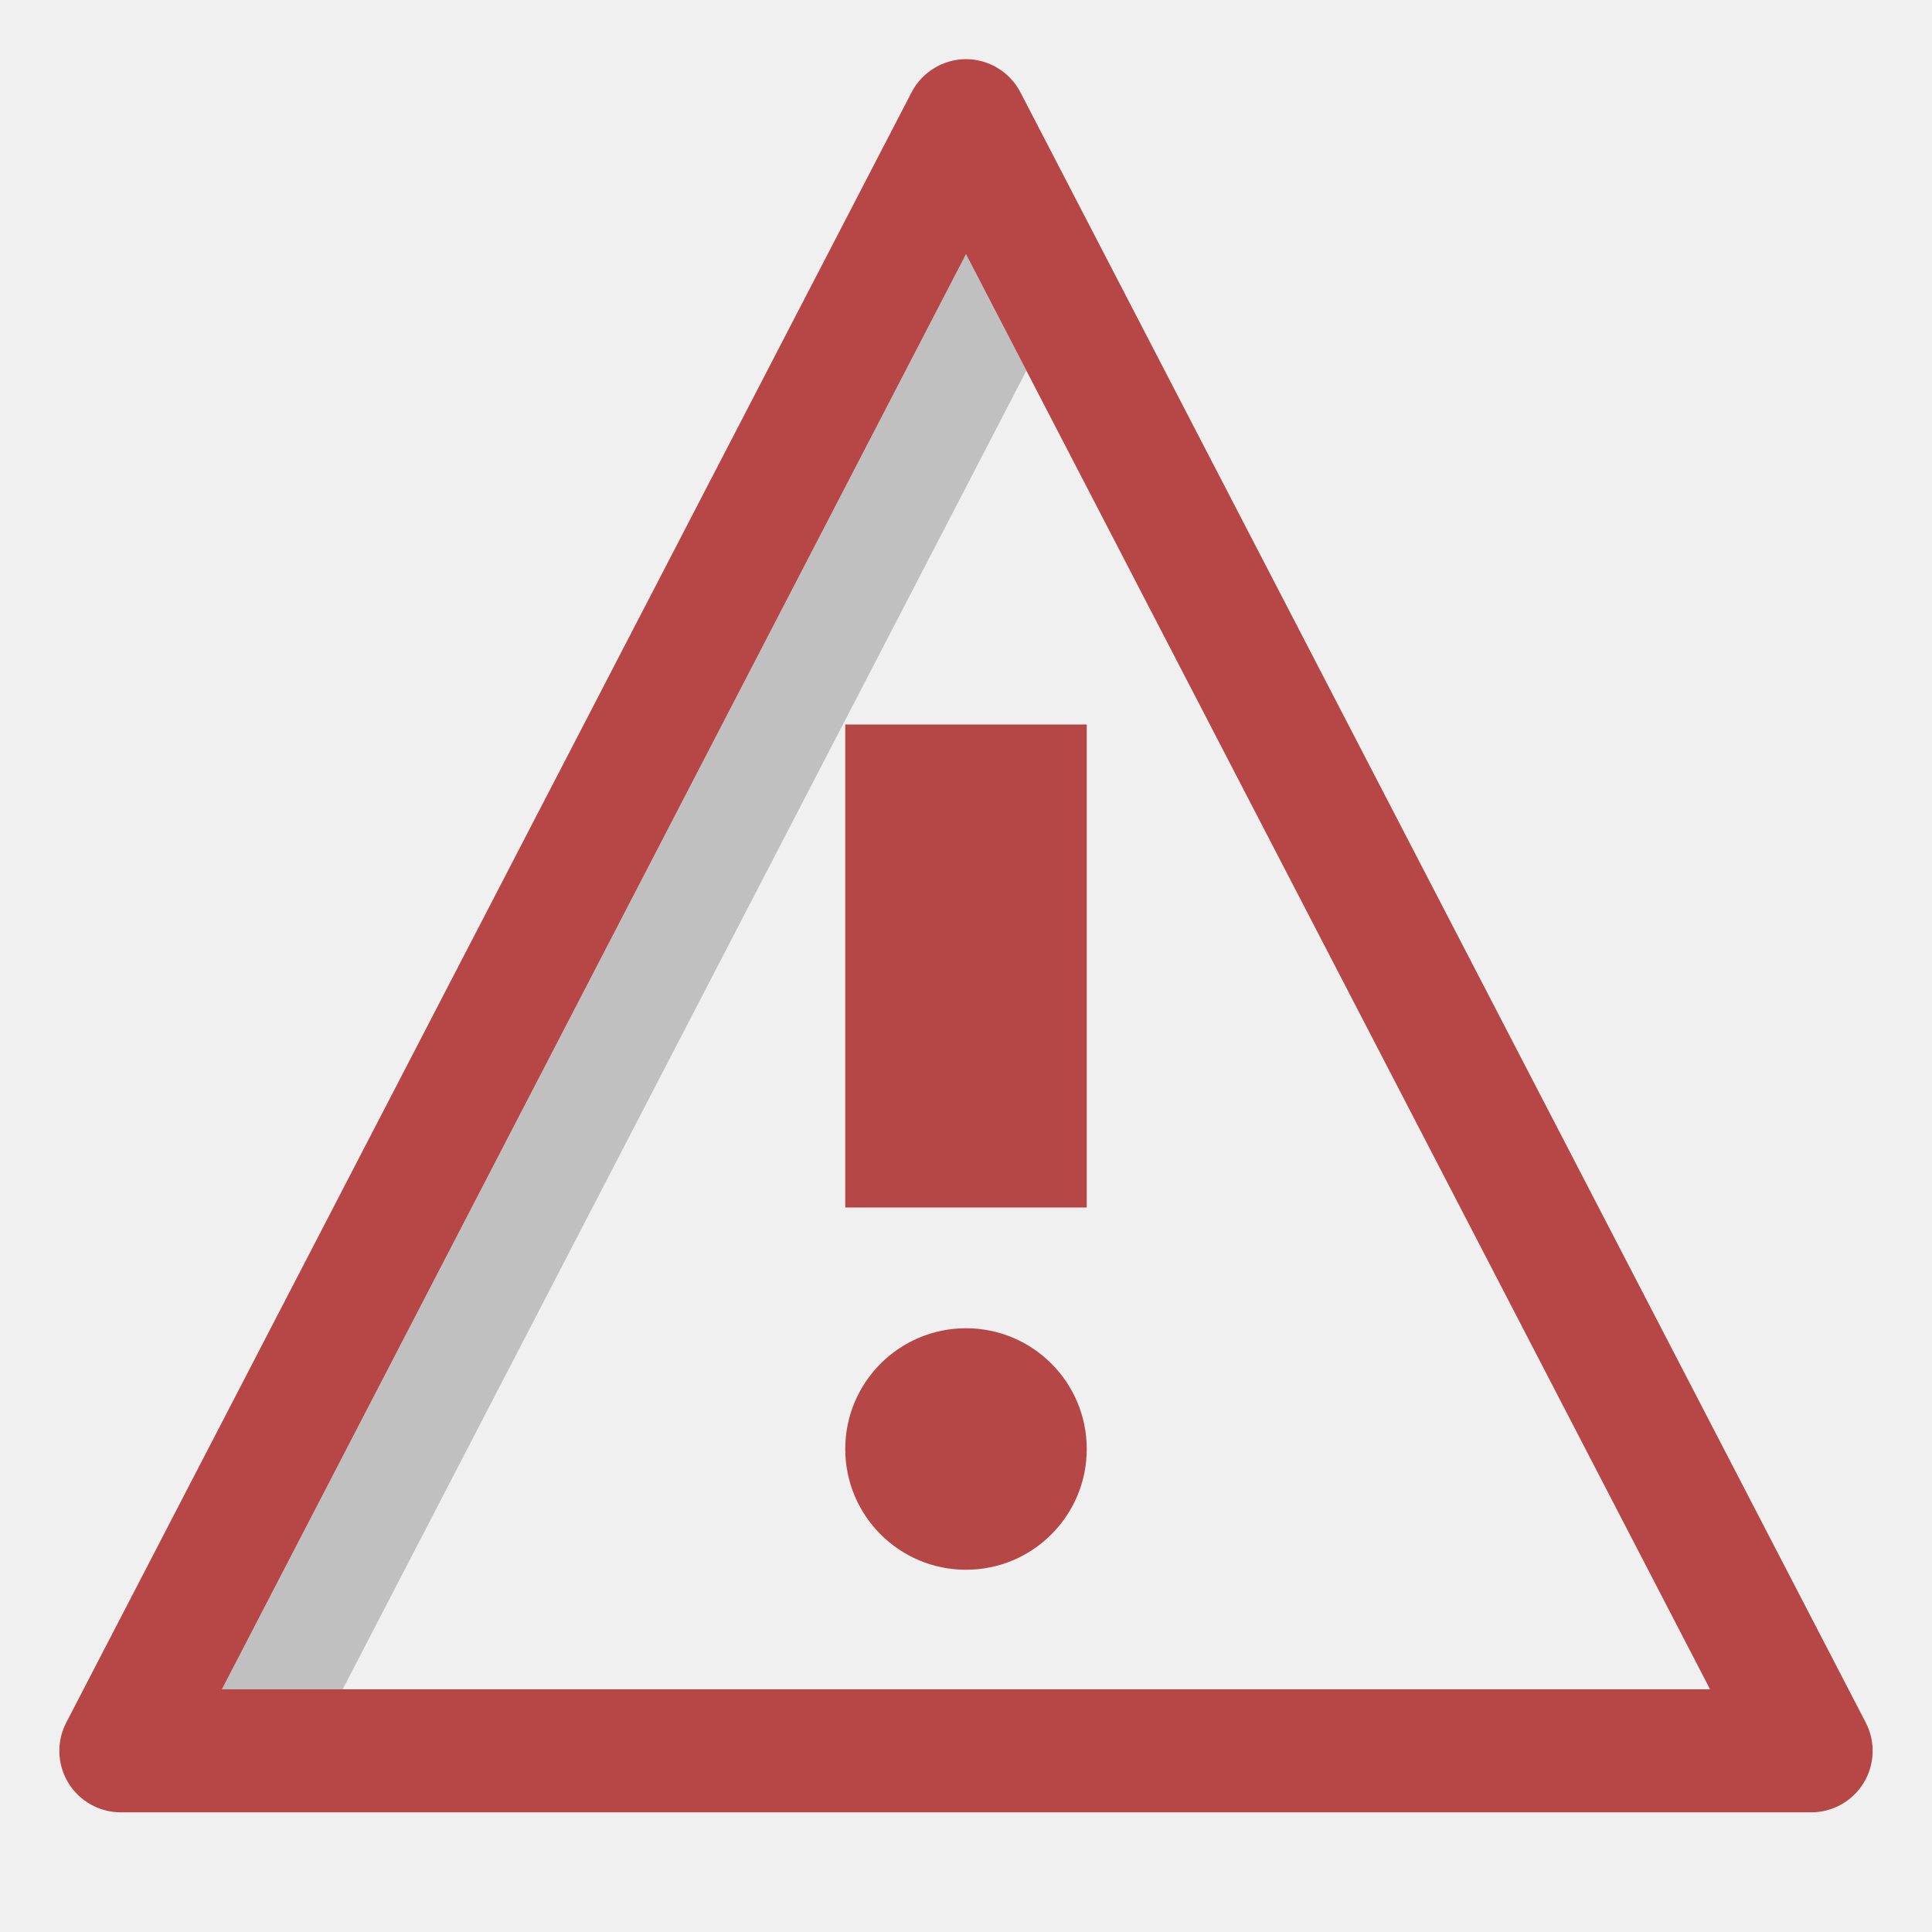
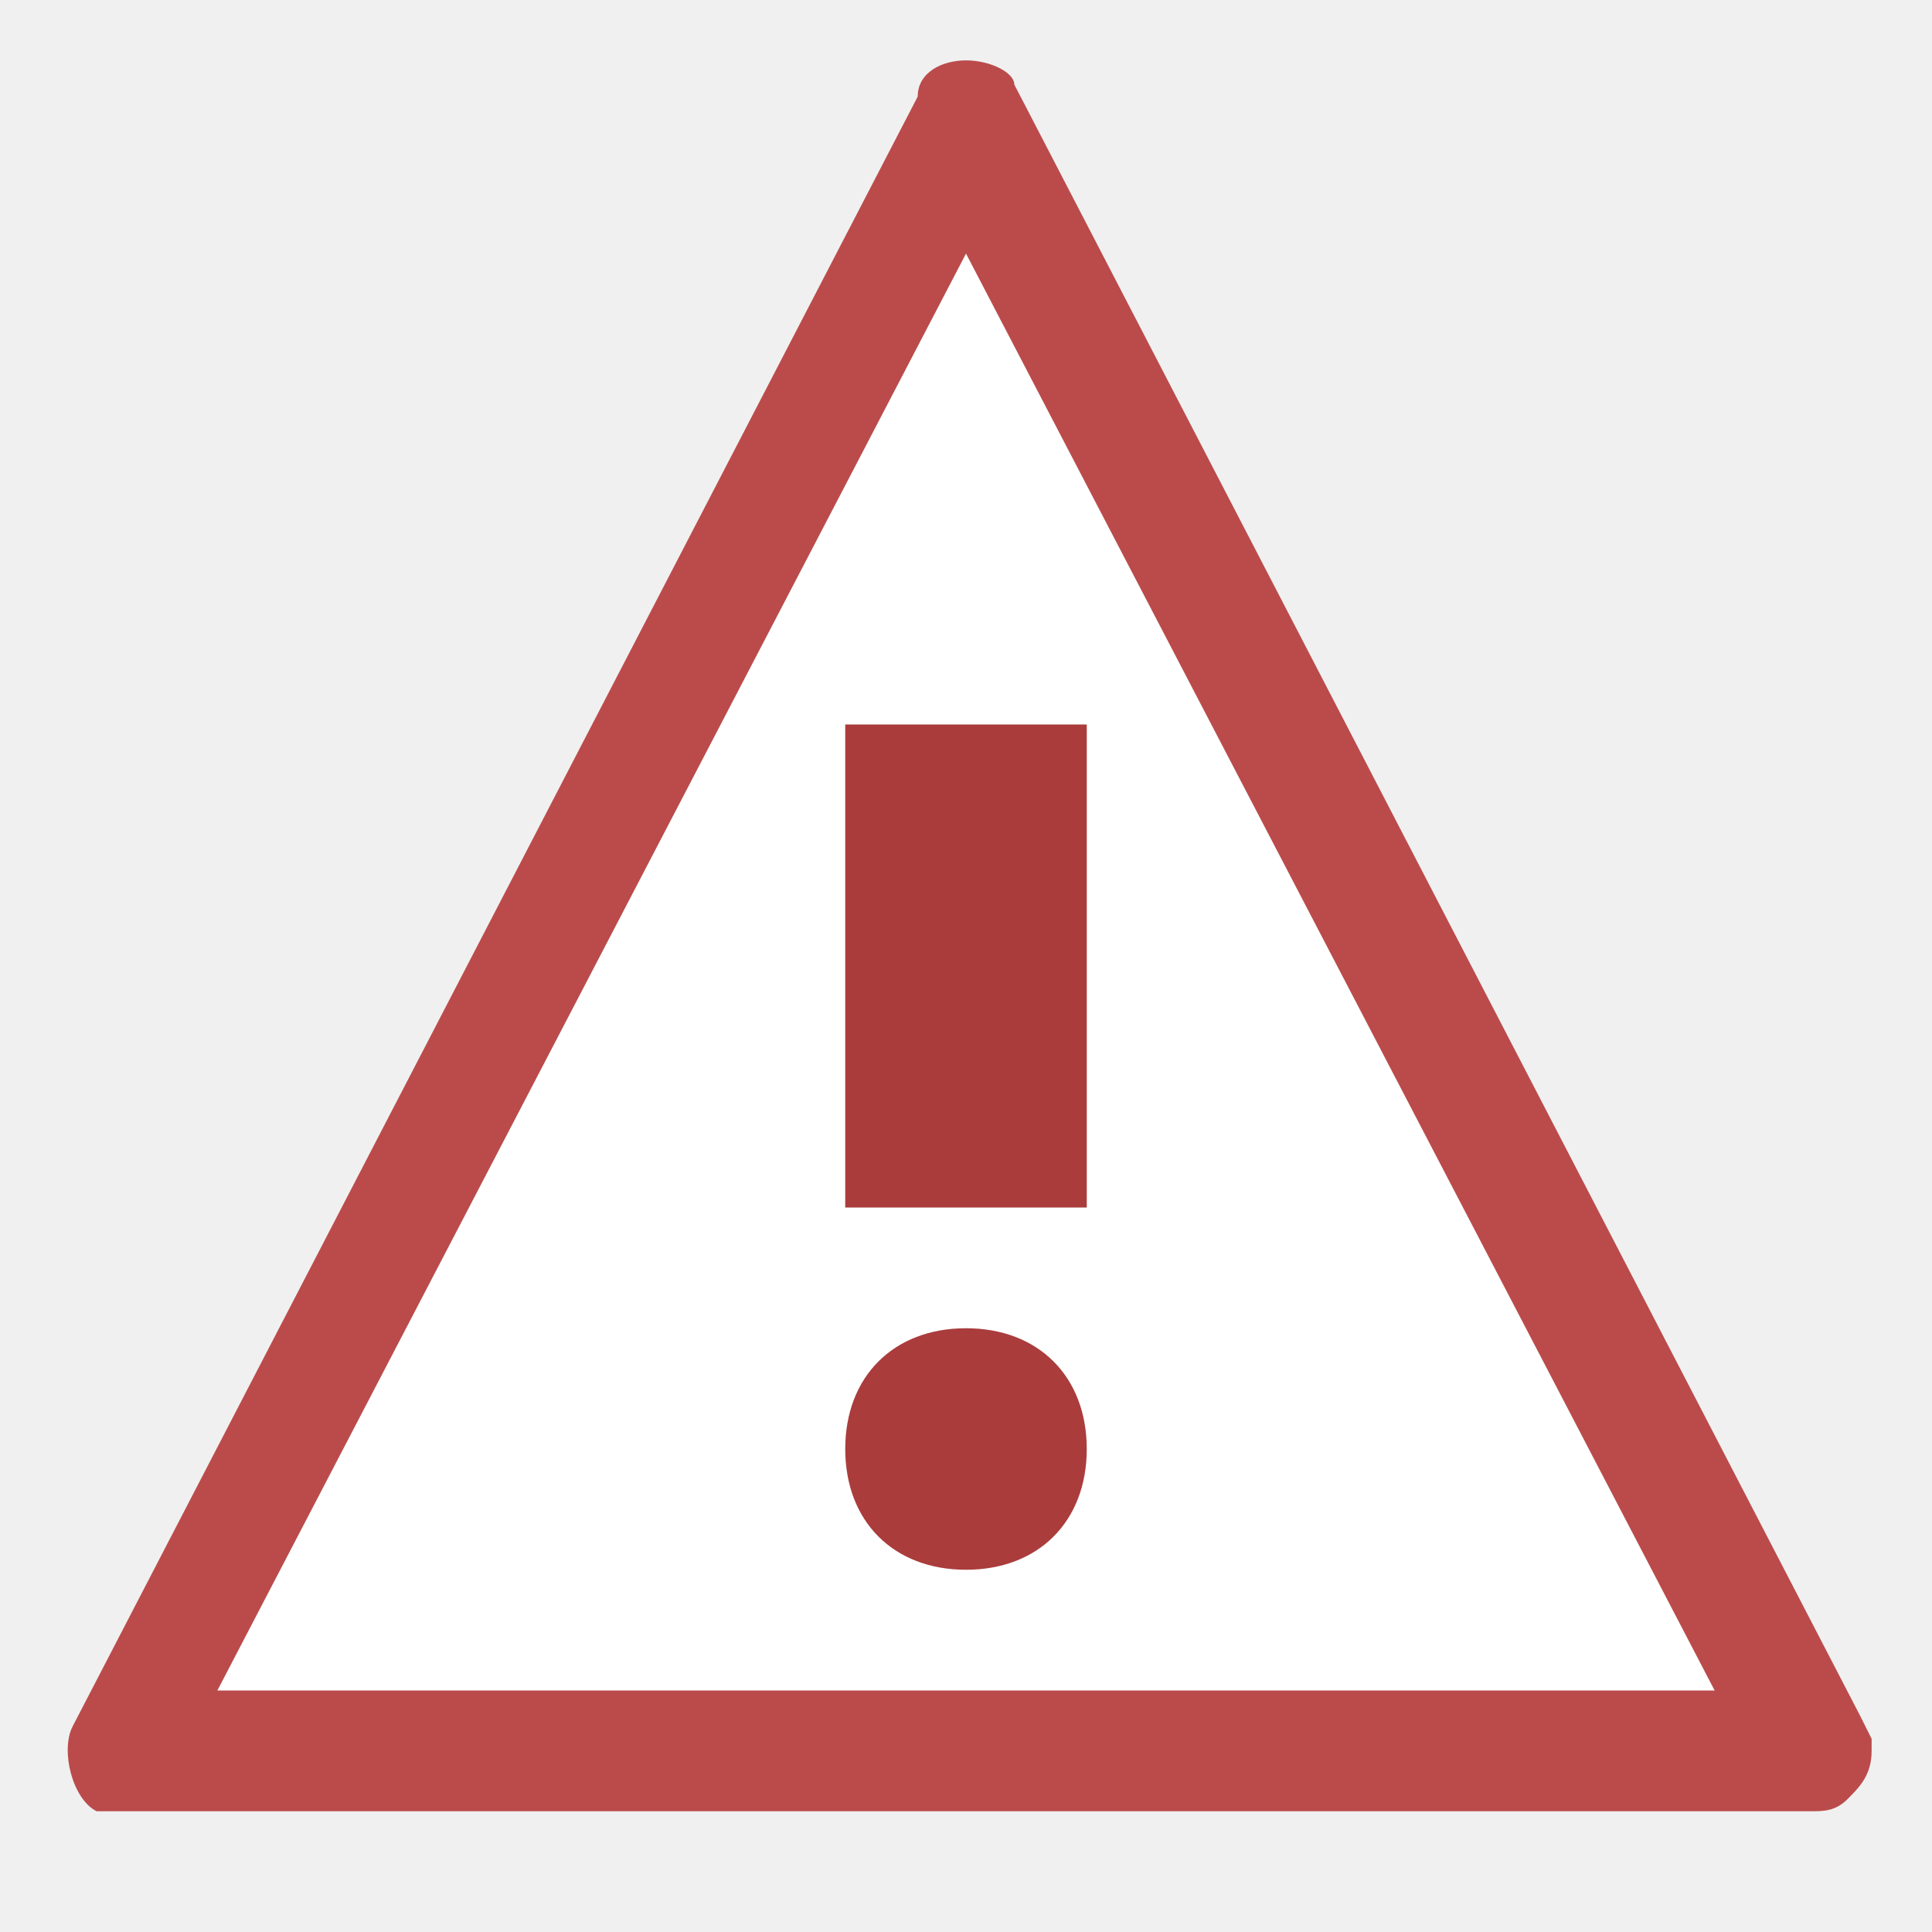
- <svg xmlns="http://www.w3.org/2000/svg" height="16" width="16">
-   <path d="m7.996.49a.509.509 0 0 0 -.447.275l-7 13.5a.509.509 0 0 0 .451.744h14a.509.509 0 0 0 .451-.744l-7-13.5a.509.509 0 0 0 -.455-.275zm.004 1.615 6.162 11.885h-12.324z" fill="#9f0000" fill-opacity=".706" fill-rule="evenodd" />
-   <circle cx="8" cy="12" fill="#9e0101" fill-opacity=".706" r="1" />
-   <path d="m7 6h2v4h-2z" fill="#9e0101" fill-opacity=".706" />
-   <g fill="#808080" fill-opacity=".424" fill-rule="evenodd">
-     <path d="m8 2.105-6.162 11.885h1l5.662-10.92z" />
-     <path d="m15.465 14.293a.509.509 0 0 1 .031.092.509.509 0 0 0 -.031-.092z" />
-     <path d="m15.496 14.385a.509.509 0 0 1 .012.152.509.509 0 0 0 -.012-.152z" />
-     <path d="m15.328 14.891a.509.509 0 0 1 -.084.057.509.509 0 0 0 .084-.057z" />
+ <svg xmlns="http://www.w3.org/2000/svg" version="1.1" id="Layer_1" x="0px" y="0px" width="16px" height="16px" viewBox="0 0 16 16" style="enable-background:new 0 0 16 16;" xml:space="preserve">
+   <style type="text/css">
+ 	.st0{fill:#FFFFFF;}
+ 	.st1{fill:#BB4B4B;}
+ 	.st2{fill:#AB3B3B;}
+ 	.st3{fill:#AB3C3C;}
+ 	.st4{fill:#C9C9C9;}
+ 	.st5{fill:#A26161;}
+ </style>
+   <g>
+     <path class="st0" d="M8,13c-0.6,0-1-0.4-1-1s0.4-1,1-1s1,0.4,1,1S8.6,13,8,13 M7,10V6h2v4H7 M8,2.1L1.8,14h12.4L8,2.1" />
+     <path class="st1" d="M15.5,14.5L15.5,14.5L15.5,14.5L15.5,14.5 M1.8,14L8,2.1L14.2,14H2.8H1.8 M8,0.5L8,0.5c-0.2,0-0.4,0.1-0.4,0.3   l-7,13.5c-0.1,0.2,0,0.6,0.2,0.7H1h14c0.1,0,0.2,0,0.3-0.1L15.2,15l0.1-0.1c0.1-0.1,0.2-0.2,0.2-0.4v-0.1l-0.1-0.2l-7-13.5   C8.4,0.6,8.2,0.5,8,0.5" />
+     <polyline class="st2" points="14.2,14 1.8,14 2.8,14 14.2,14  " />
+     <path class="st3" d="M8,11c-0.6,0-1,0.4-1,1s0.4,1,1,1s1-0.4,1-1S8.6,11,8,11" />
+     <polyline class="st3" points="9,6 7,6 7,10 9,10 9,6  " />
+     <polyline class="st4" points="15.5,14.3 15.5,14.4 15.5,14.3  " />
+     <path class="st4" d="M15.5,14.5L15.5,14.5L15.5,14.5L15.5,14.5 M15.5,14.4L15.5,14.4L15.5,14.4" />
+     <polyline class="st5" points="15.5,14.5 15.5,14.5 15.5,14.5 15.5,14.5  " />
+     <polyline class="st4" points="15.3,14.9 15.3,14.9 15.3,14.9 15.3,14.9  " />
+     <polyline class="st5" points="15.3,14.9 15.2,14.9 15.3,14.9 15.3,14.9  " />
  </g>
</svg>
